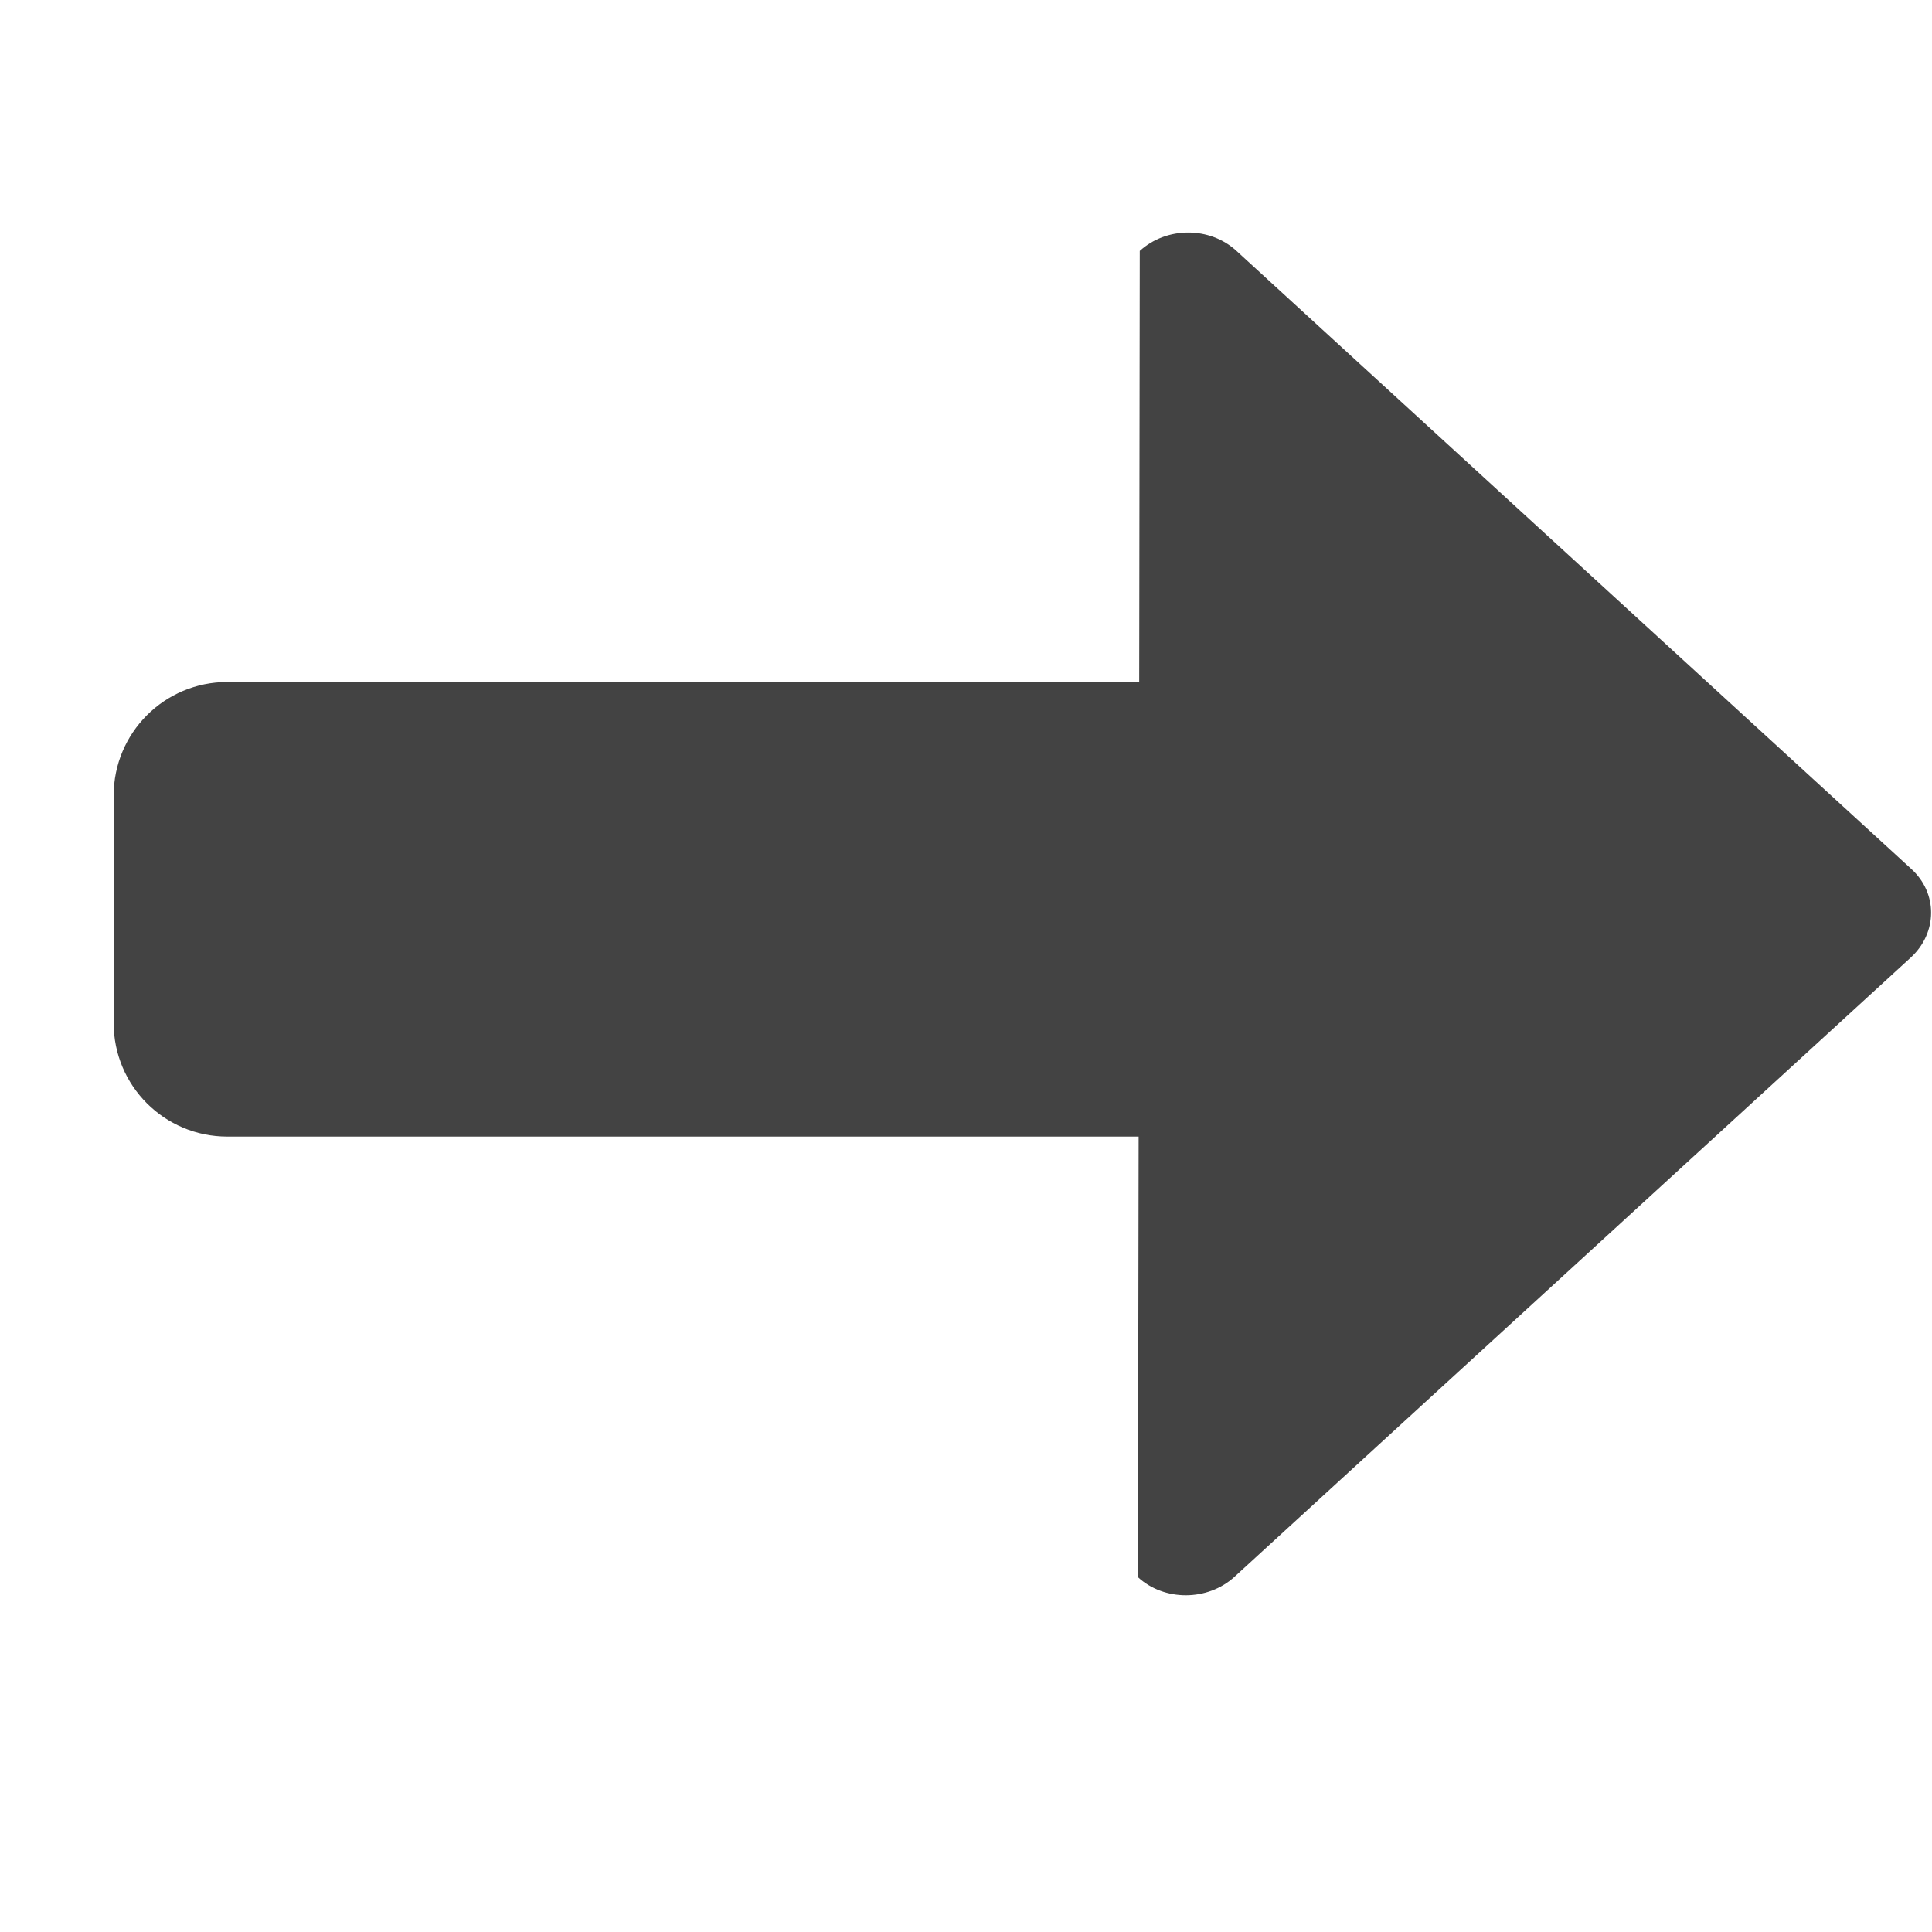
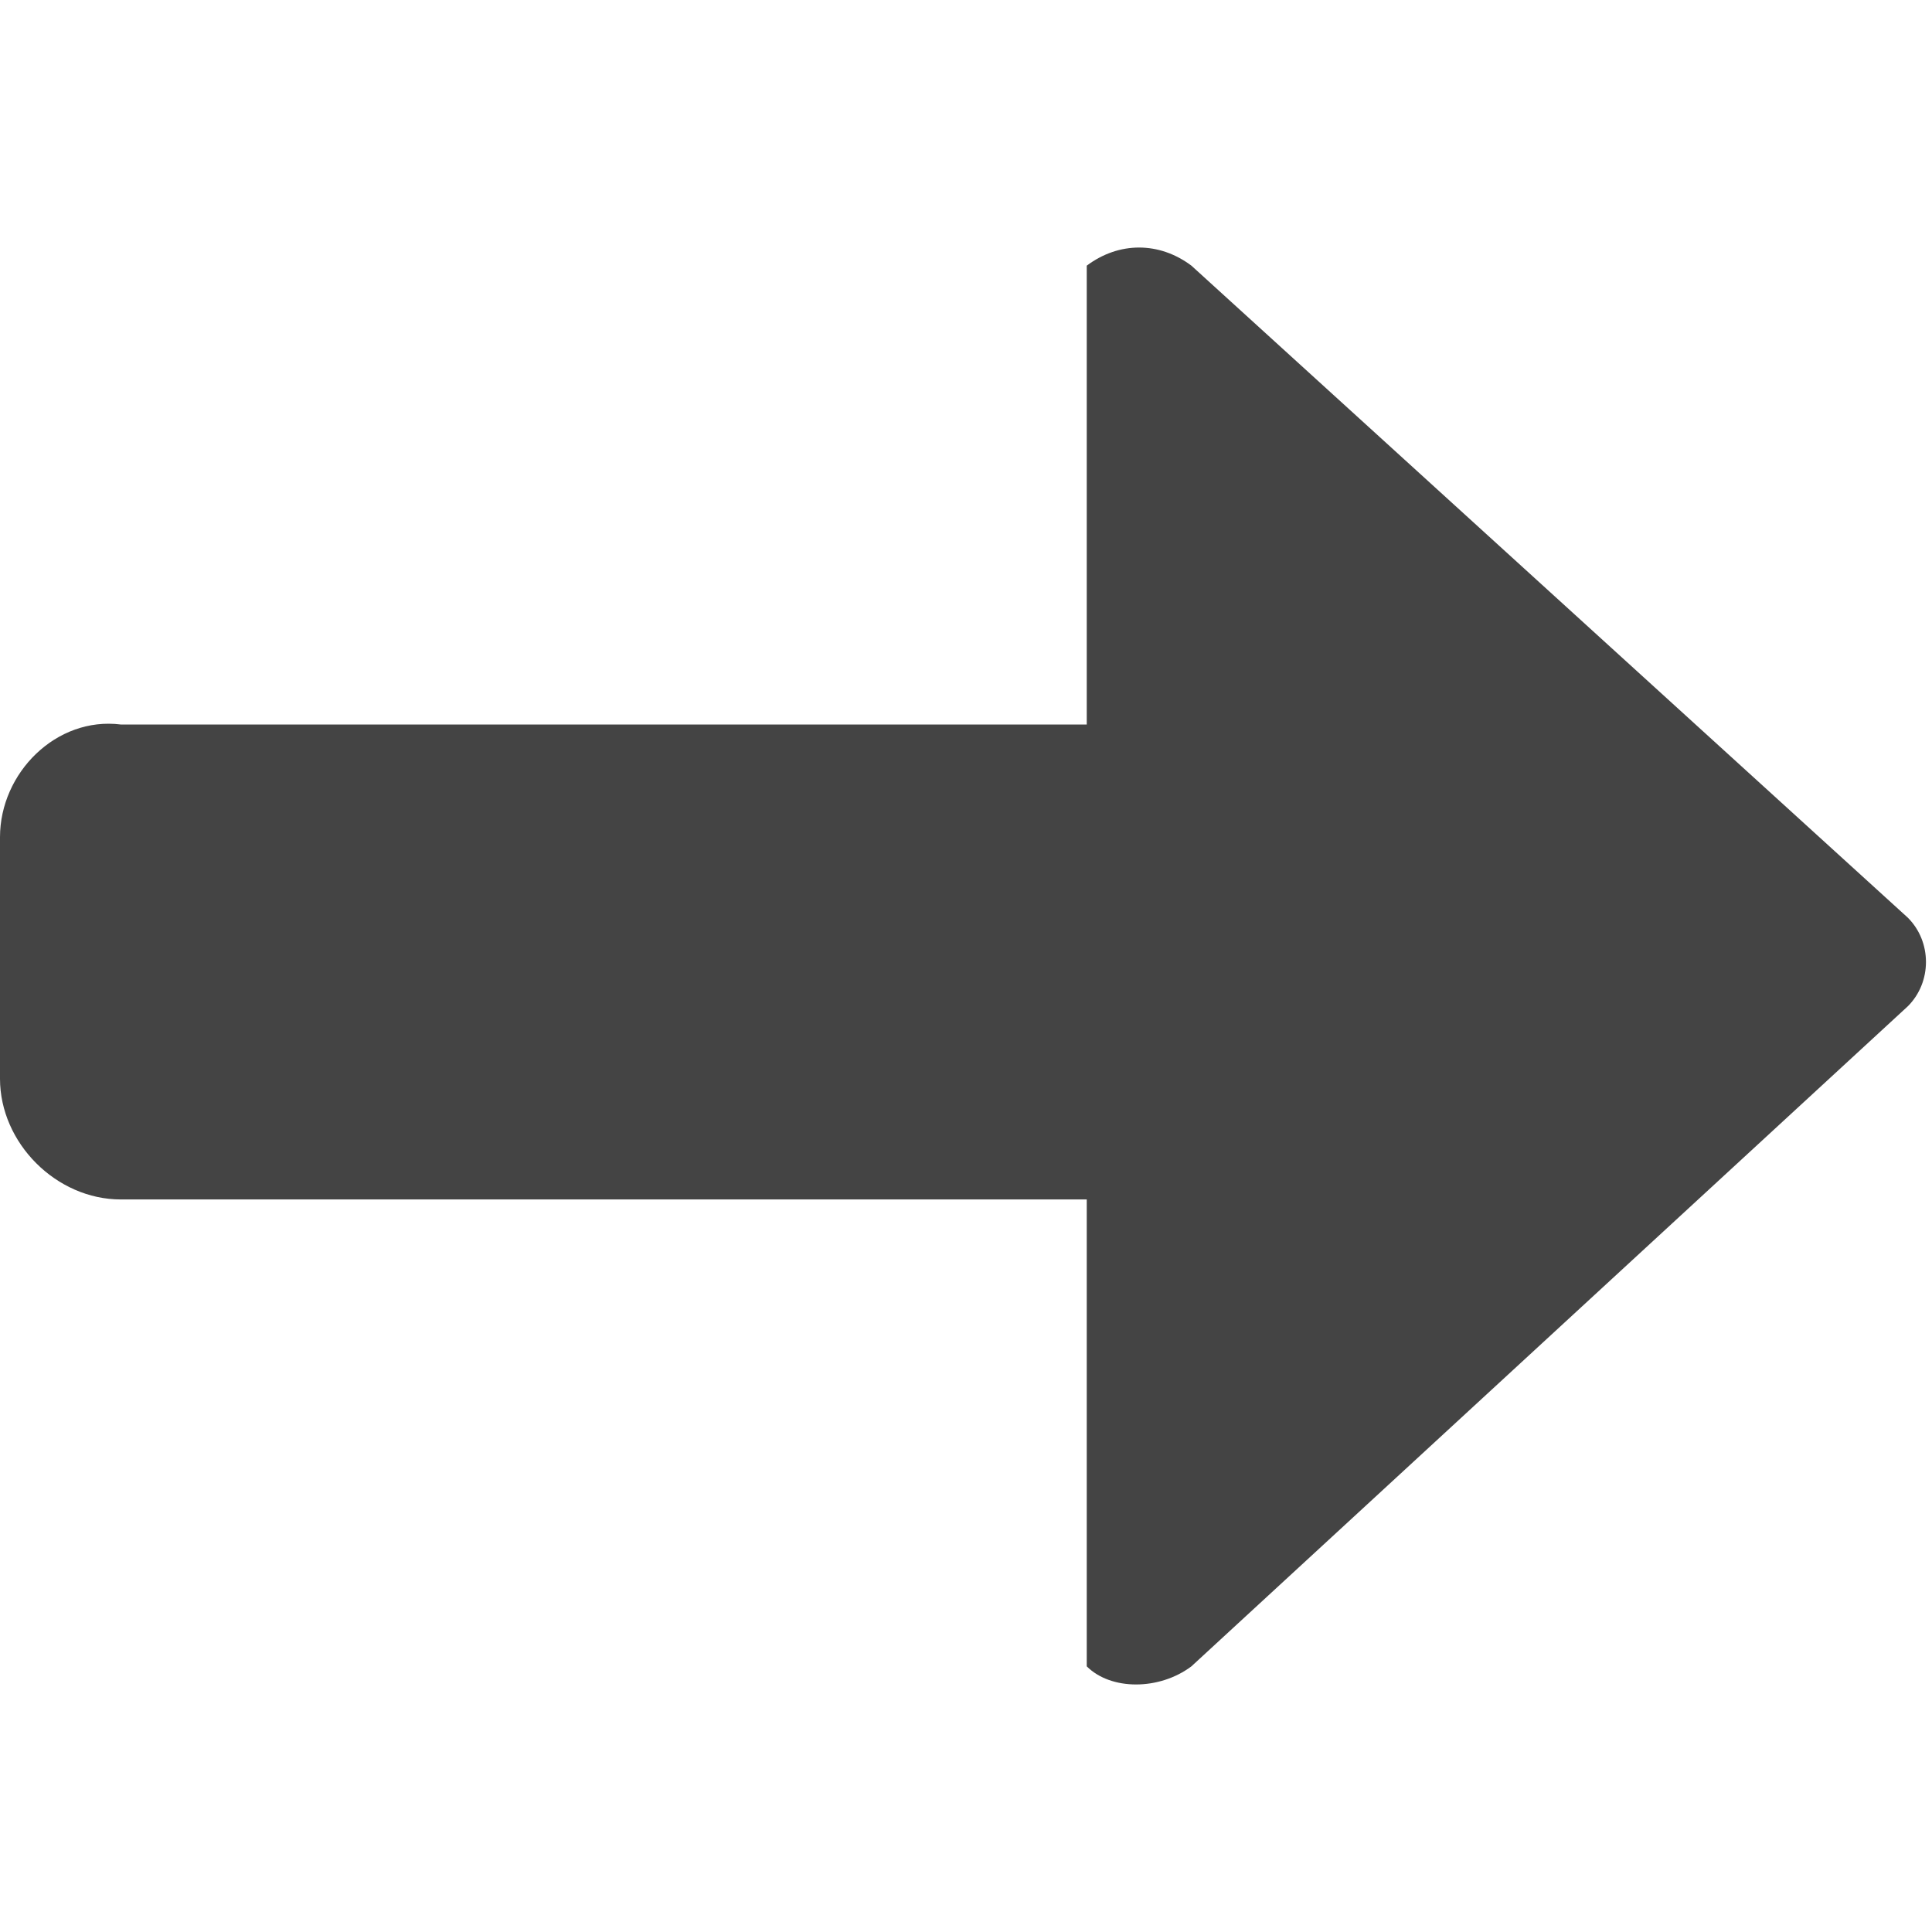
- <svg xmlns="http://www.w3.org/2000/svg" viewBox="0 0 17 17" version="1.1" class="si-glyph si-glyph-arrow-thick-right">
-   <defs />
-   <g stroke="none" stroke-width="1" fill="none" fill-rule="evenodd">
-     <path d="M16.818,7.646 L10.878,2.206 C10.644,1.992 10.264,1.993 10.029,2.208 L10.024,6.001 L2,6.001 C1.447,6.001 1,6.448 1,7.001 L1,9.001 C1,9.554 1.447,10.001 2,10.001 L10.019,10.001 L10.013,13.878 C10.245,14.091 10.626,14.09 10.862,13.875 L16.816,8.423 C17.049,8.206 17.052,7.859 16.818,7.646 L16.818,7.646 Z" fill="#434343" class="si-glyph-fill" />
+ <svg xmlns="http://www.w3.org/2000/svg" version="1.1" id="Vrstva_1" x="0px" y="0px" viewBox="0 0 24 24" style="enable-background:new 0 0 24 24;" xml:space="preserve">
+   <style type="text/css">
+ 	.st0{fill:#444444;}
+ </style>
+   <g>
+     <path class="st0" d="M23.7,11.4l-8.9-8.1c-0.4-0.3-0.9-0.3-1.3,0l0,5.7h-12C0.7,8.9,0,9.6,0,10.4v3c0,0.8,0.7,1.5,1.5,1.5h12l0,5.8   c0.3,0.3,0.9,0.3,1.3,0l8.9-8.2C24,12.2,24,11.7,23.7,11.4L23.7,11.4z" />
  </g>
</svg>
